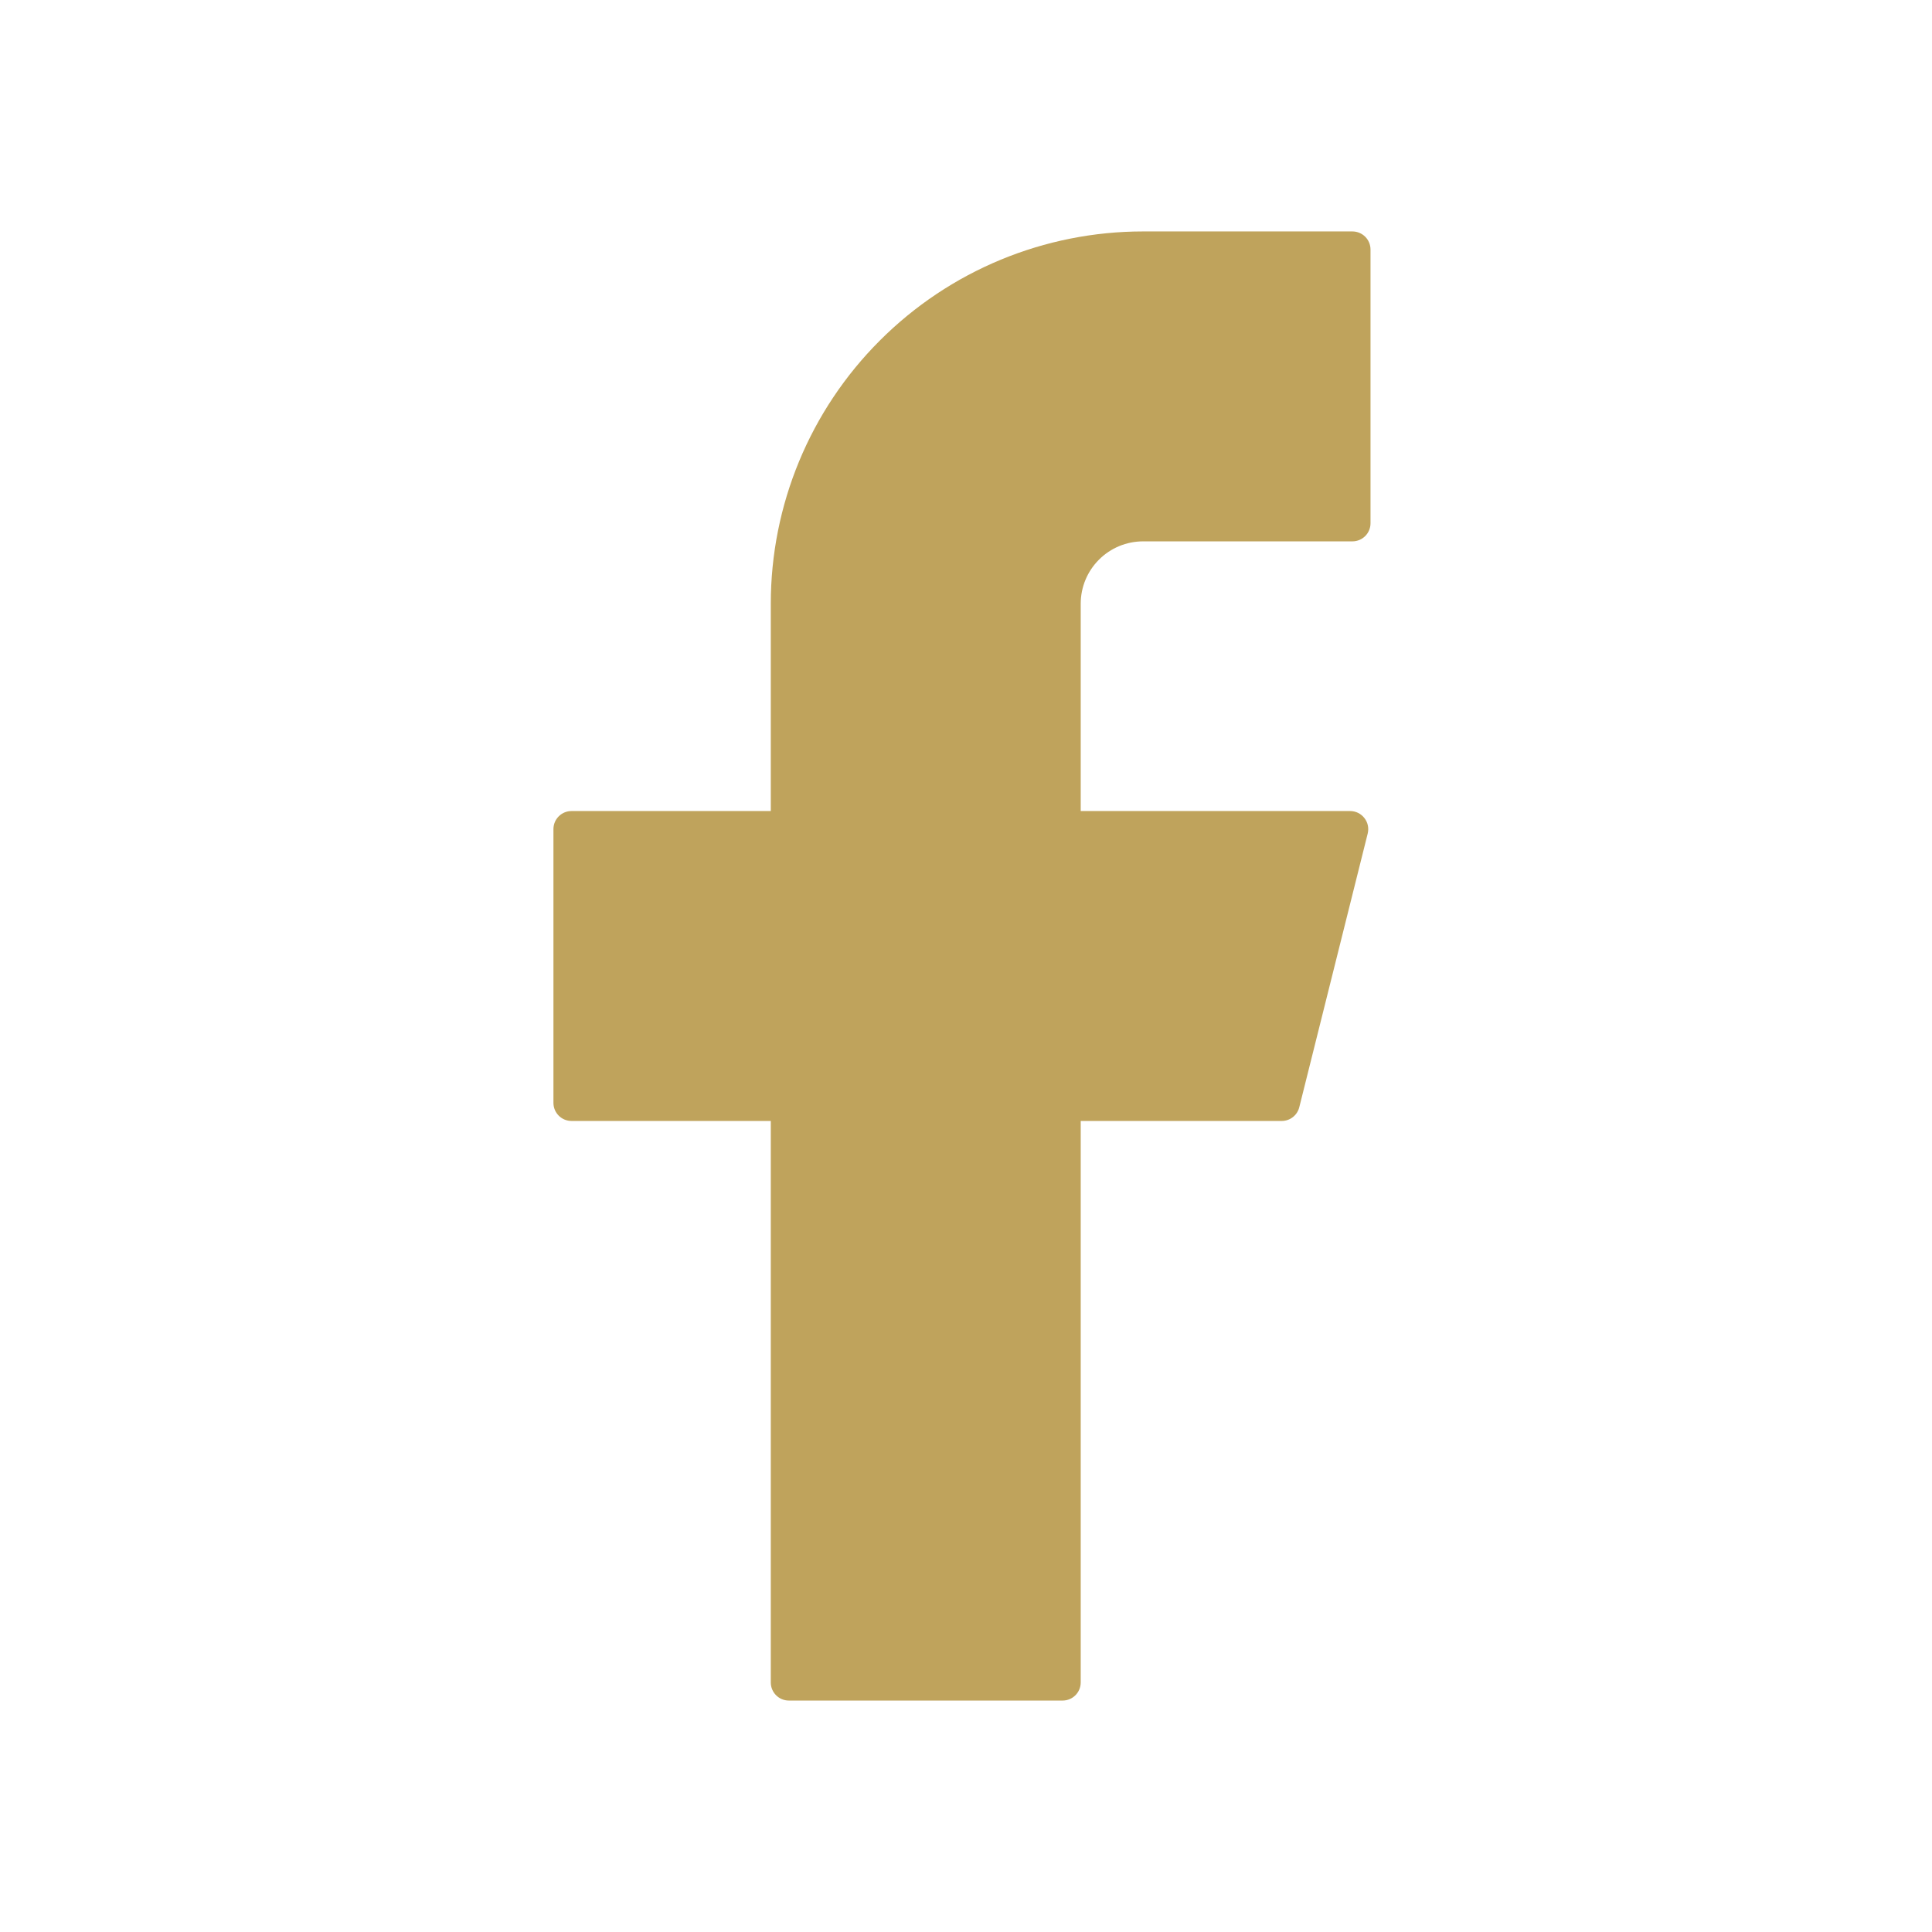
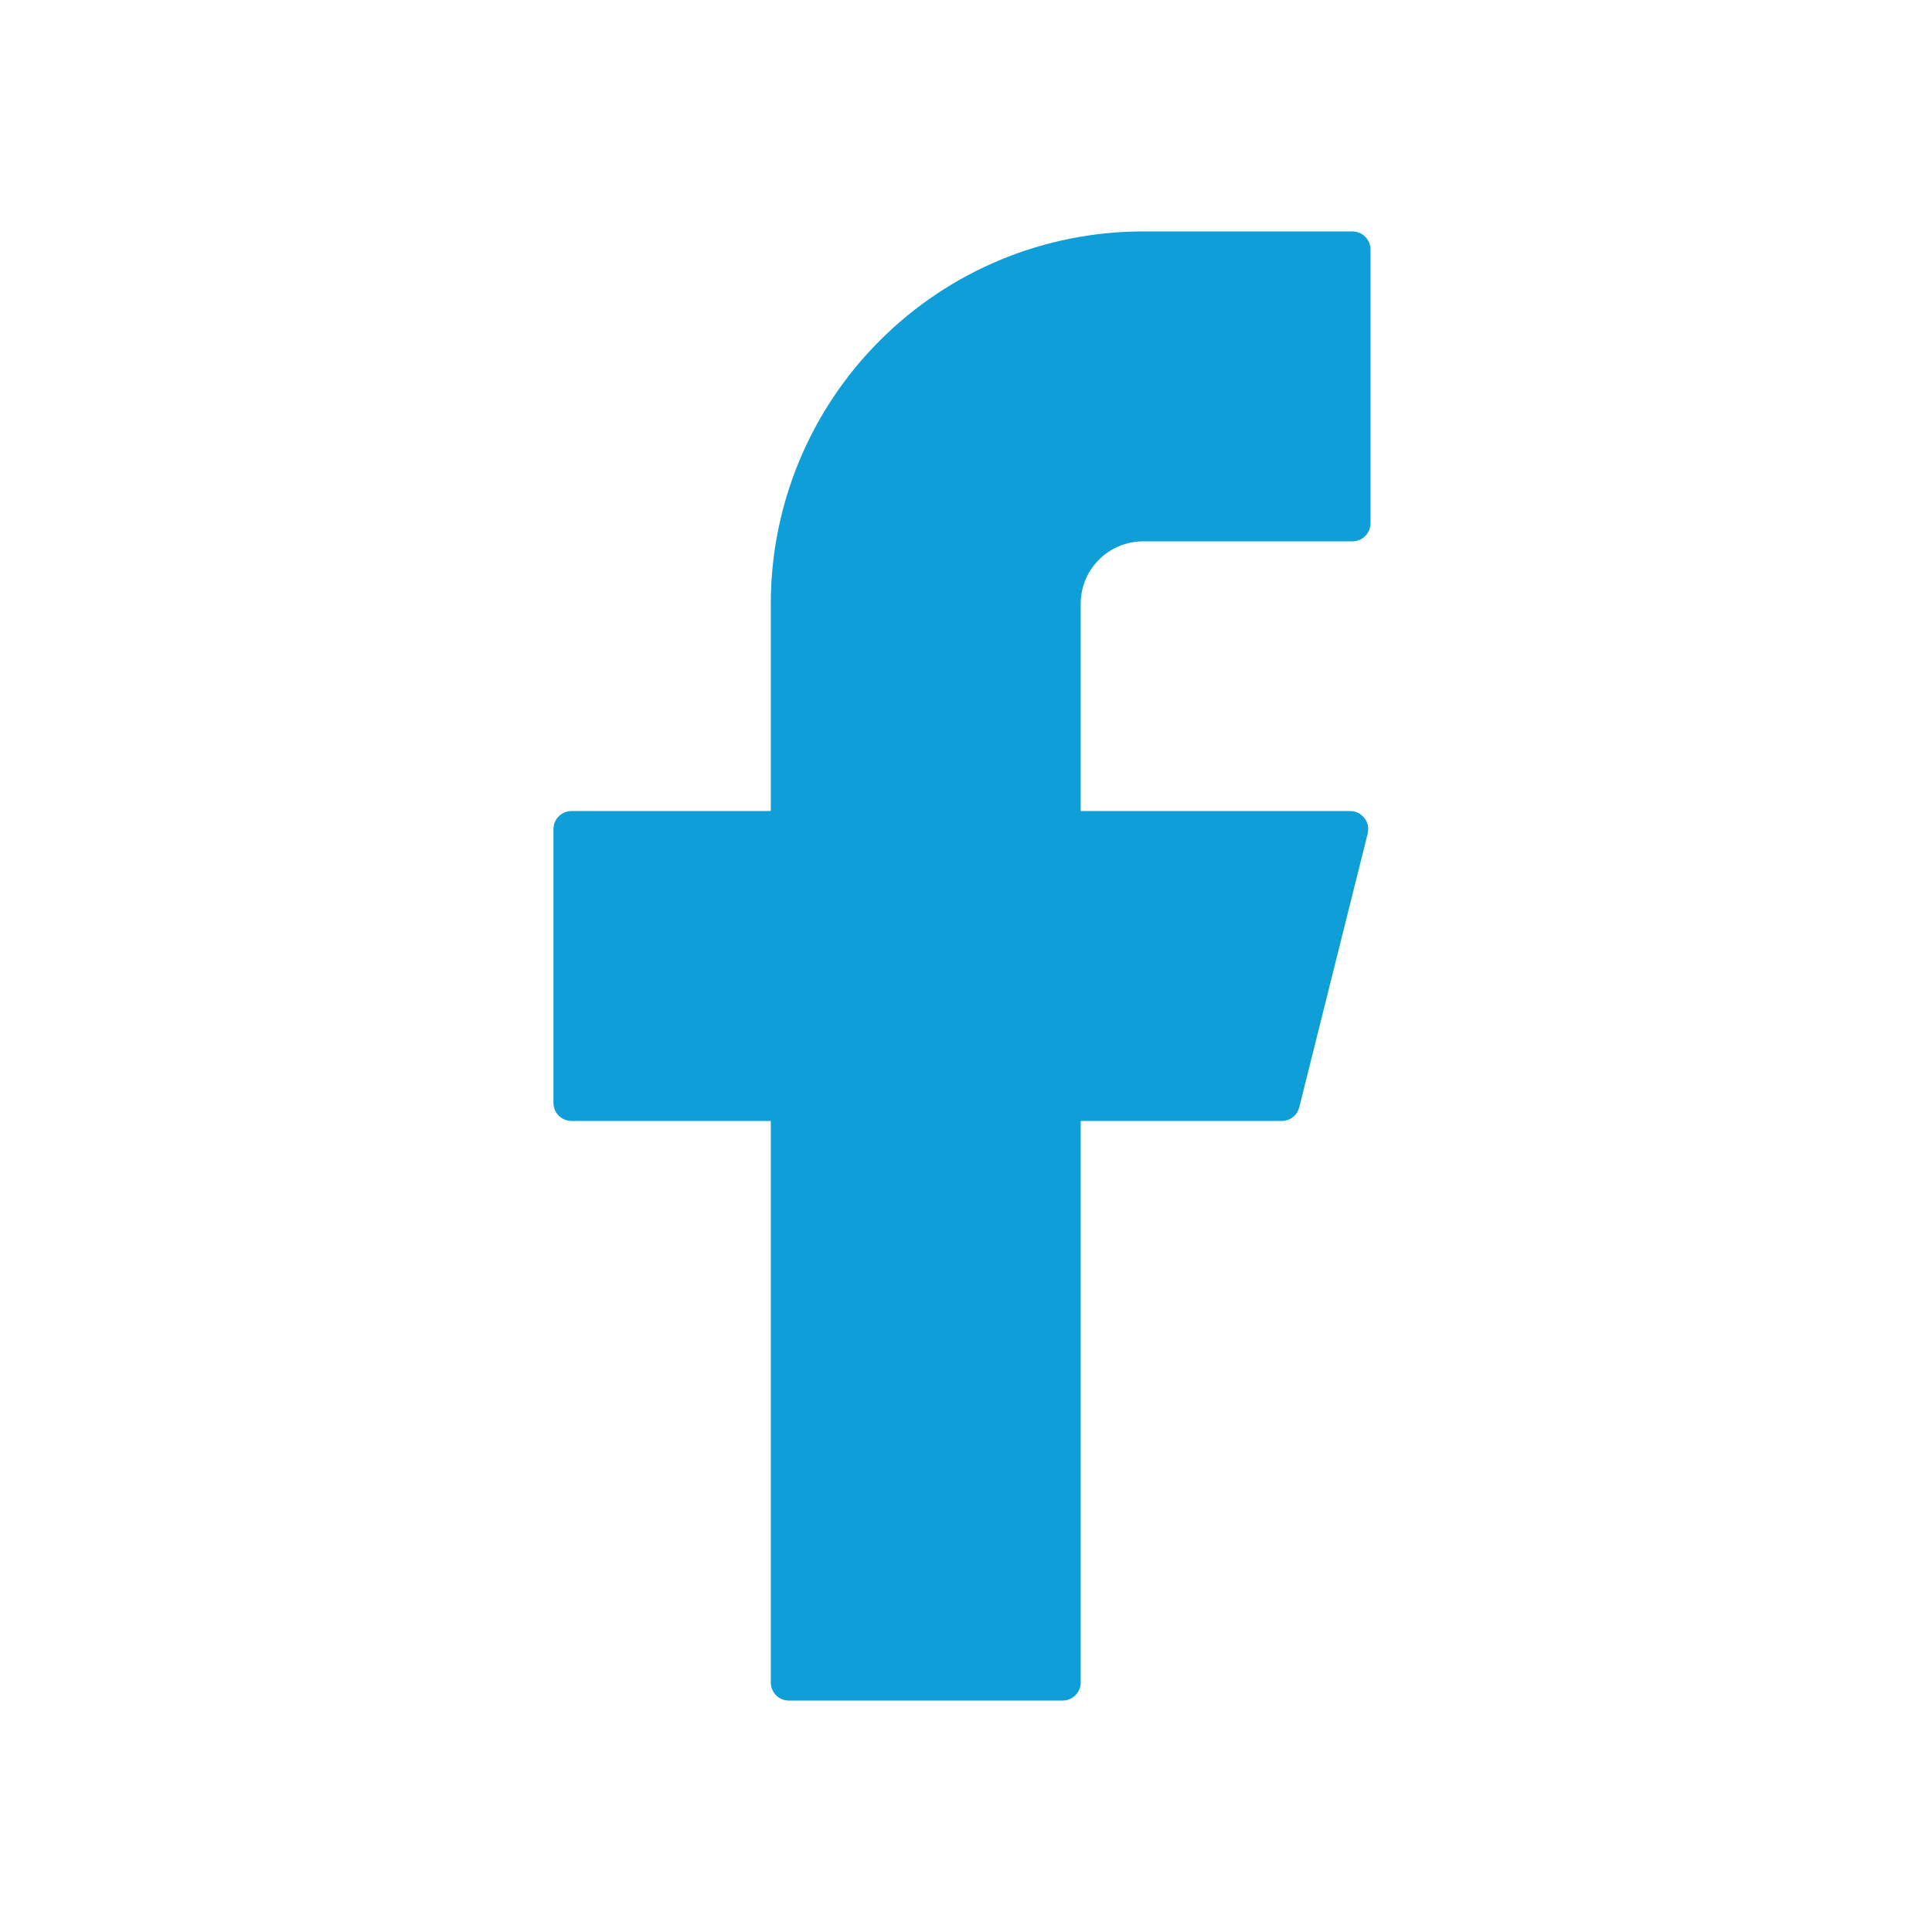
<svg xmlns="http://www.w3.org/2000/svg" width="24" height="24" viewBox="0 0 24 24" fill="none">
  <g id="basil:facebook-solid">
-     <path id="Vector" d="M14.2 2.875C12.973 2.875 11.797 3.362 10.93 4.23C10.062 5.097 9.575 6.273 9.575 7.5V10.075H7.1C6.976 10.075 6.875 10.175 6.875 10.3V13.7C6.875 13.824 6.975 13.925 7.1 13.925H9.575V20.9C9.575 21.024 9.675 21.125 9.8 21.125H13.2C13.324 21.125 13.425 21.025 13.425 20.9V13.925H15.922C16.025 13.925 16.115 13.855 16.14 13.755L16.99 10.355C16.998 10.322 16.999 10.287 16.992 10.254C16.985 10.22 16.97 10.189 16.949 10.162C16.928 10.135 16.901 10.113 16.871 10.098C16.84 10.083 16.806 10.075 16.772 10.075H13.425V7.5C13.425 7.398 13.445 7.297 13.484 7.203C13.523 7.109 13.58 7.024 13.652 6.952C13.724 6.88 13.809 6.823 13.903 6.784C13.997 6.745 14.098 6.725 14.2 6.725H16.8C16.924 6.725 17.025 6.625 17.025 6.5V3.1C17.025 2.976 16.925 2.875 16.8 2.875H14.2Z" fill="#BFA35C" />
+     <path id="Vector" d="M14.2 2.875C12.973 2.875 11.797 3.362 10.93 4.23C10.062 5.097 9.575 6.273 9.575 7.5V10.075H7.1C6.976 10.075 6.875 10.175 6.875 10.3V13.7C6.875 13.824 6.975 13.925 7.1 13.925H9.575V20.9C9.575 21.024 9.675 21.125 9.8 21.125H13.2C13.324 21.125 13.425 21.025 13.425 20.9V13.925H15.922C16.025 13.925 16.115 13.855 16.14 13.755L16.99 10.355C16.998 10.322 16.999 10.287 16.992 10.254C16.985 10.22 16.97 10.189 16.949 10.162C16.928 10.135 16.901 10.113 16.871 10.098C16.84 10.083 16.806 10.075 16.772 10.075H13.425V7.5C13.425 7.398 13.445 7.297 13.484 7.203C13.523 7.109 13.58 7.024 13.652 6.952C13.724 6.88 13.809 6.823 13.903 6.784C13.997 6.745 14.098 6.725 14.2 6.725H16.8C16.924 6.725 17.025 6.625 17.025 6.5V3.1C17.025 2.976 16.925 2.875 16.8 2.875H14.2Z" fill="#0F9ED8" />
  </g>
</svg>
